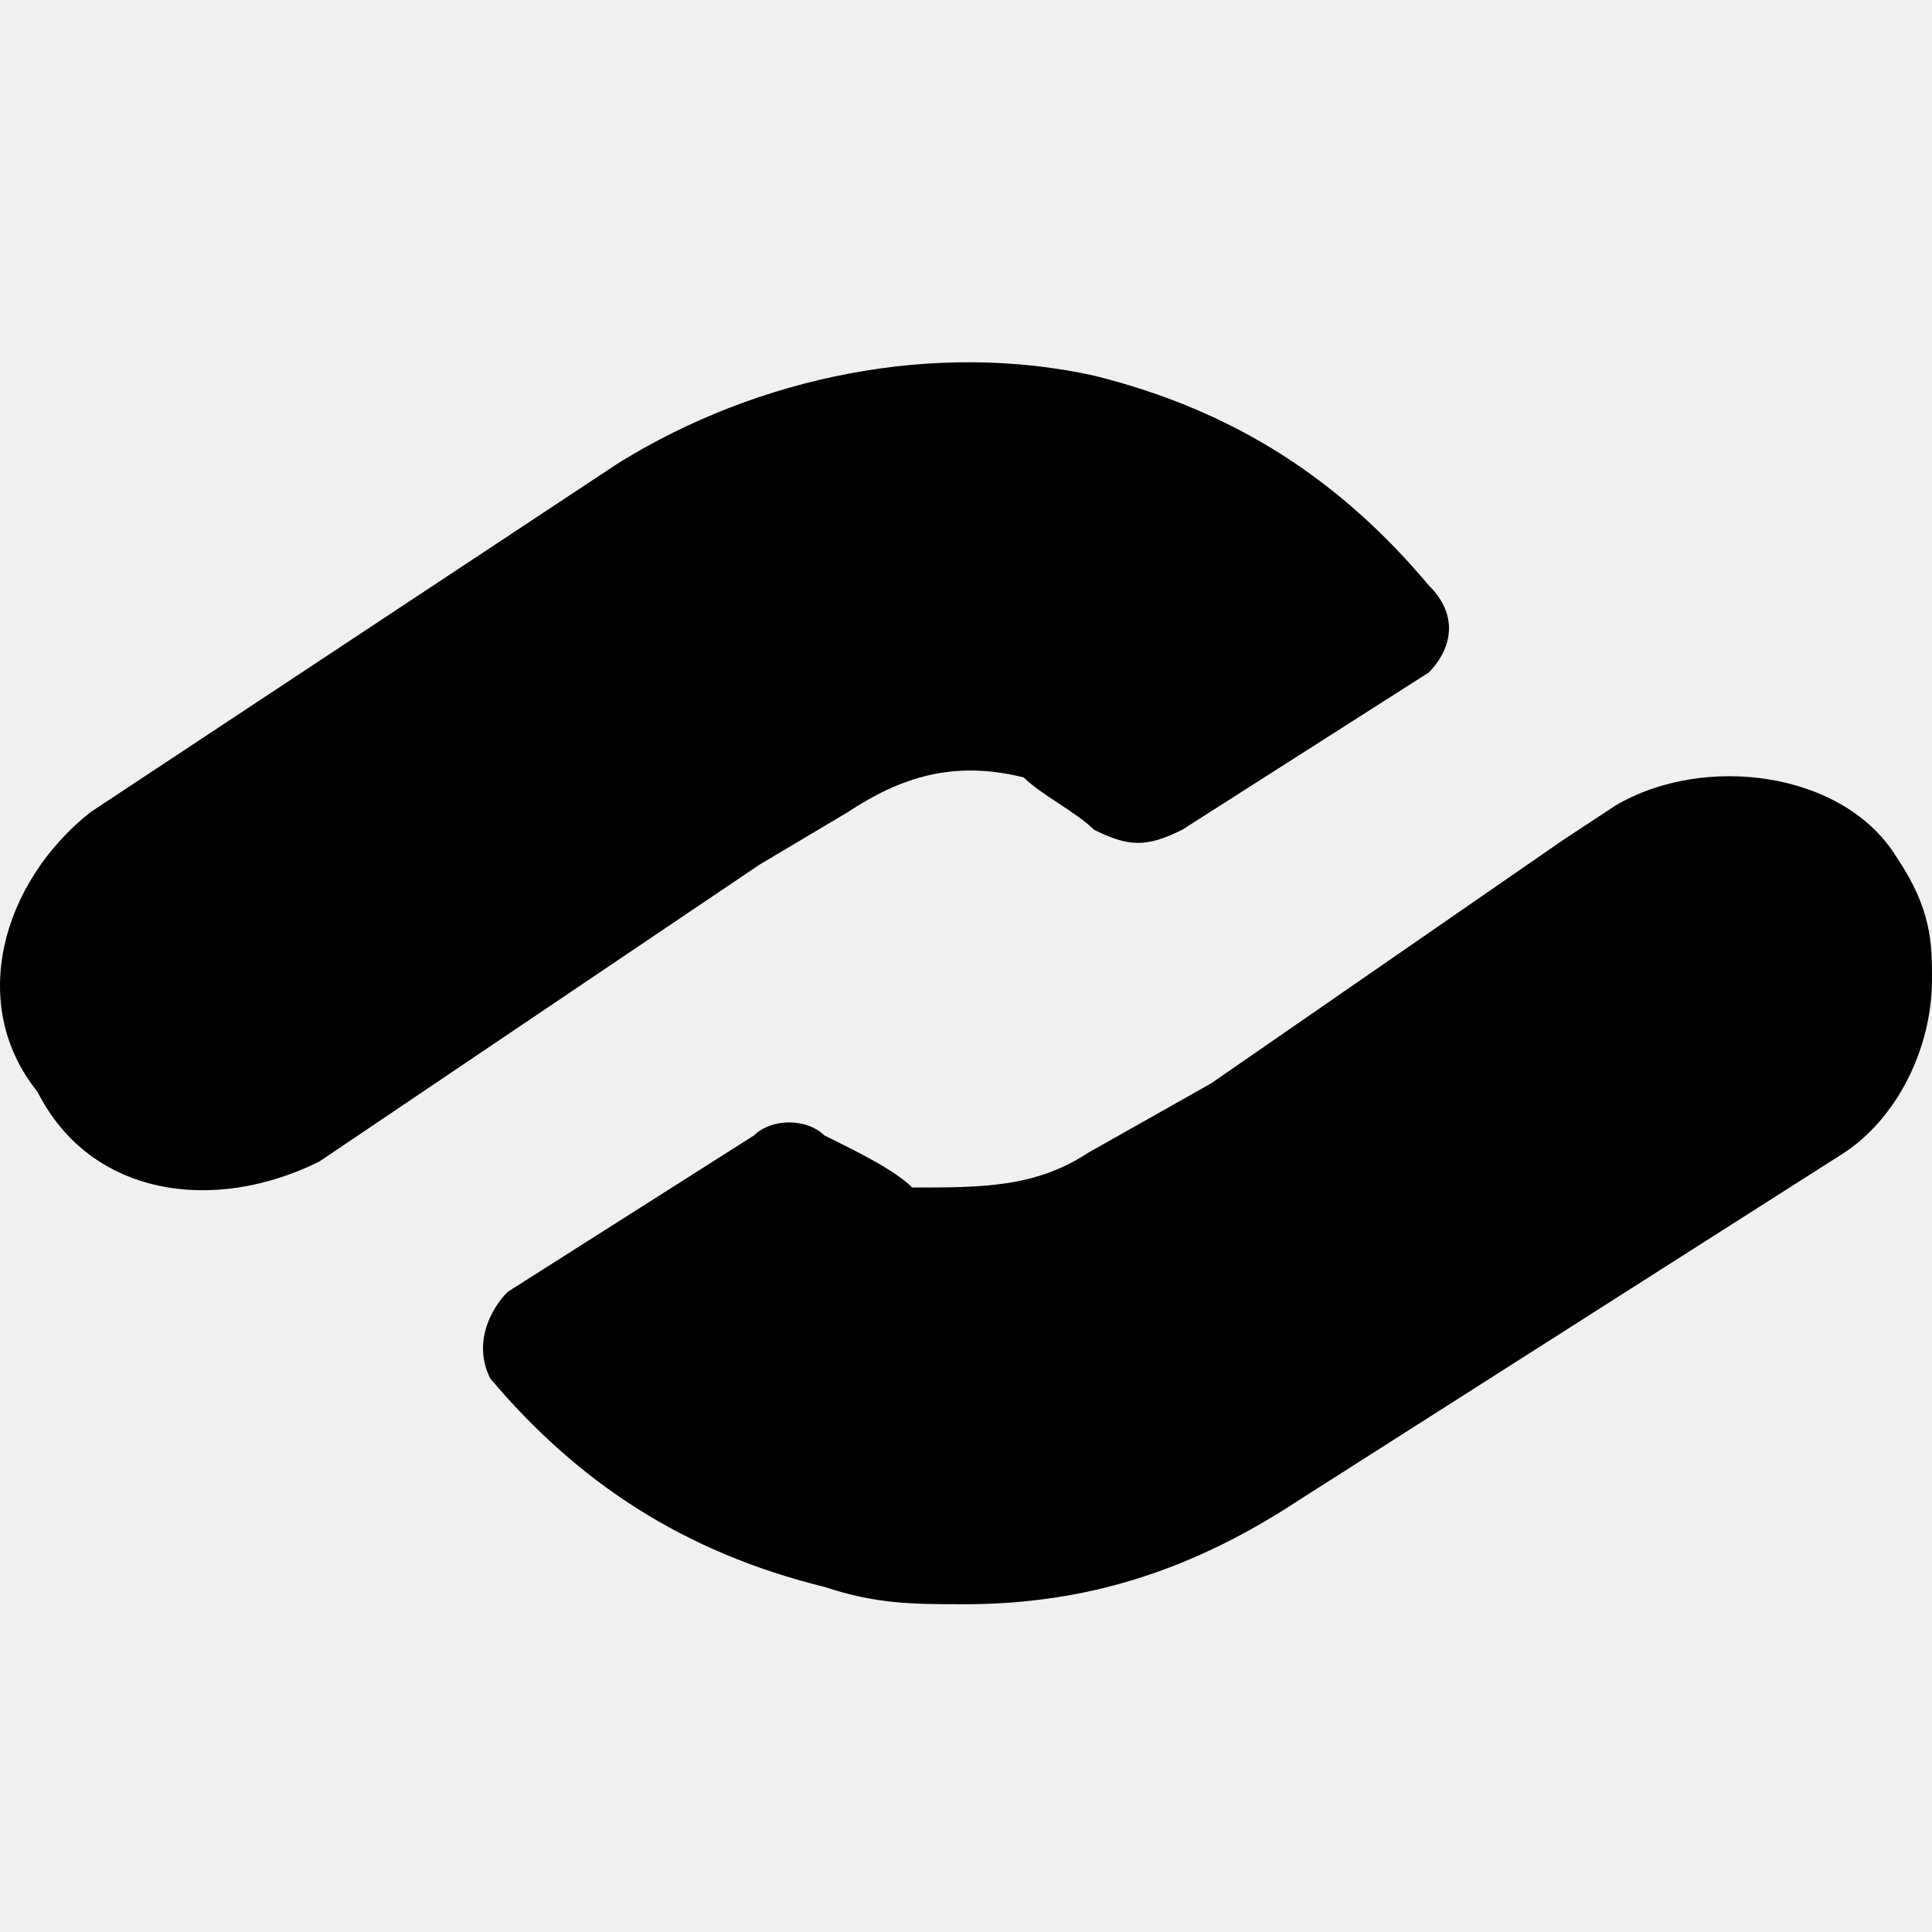
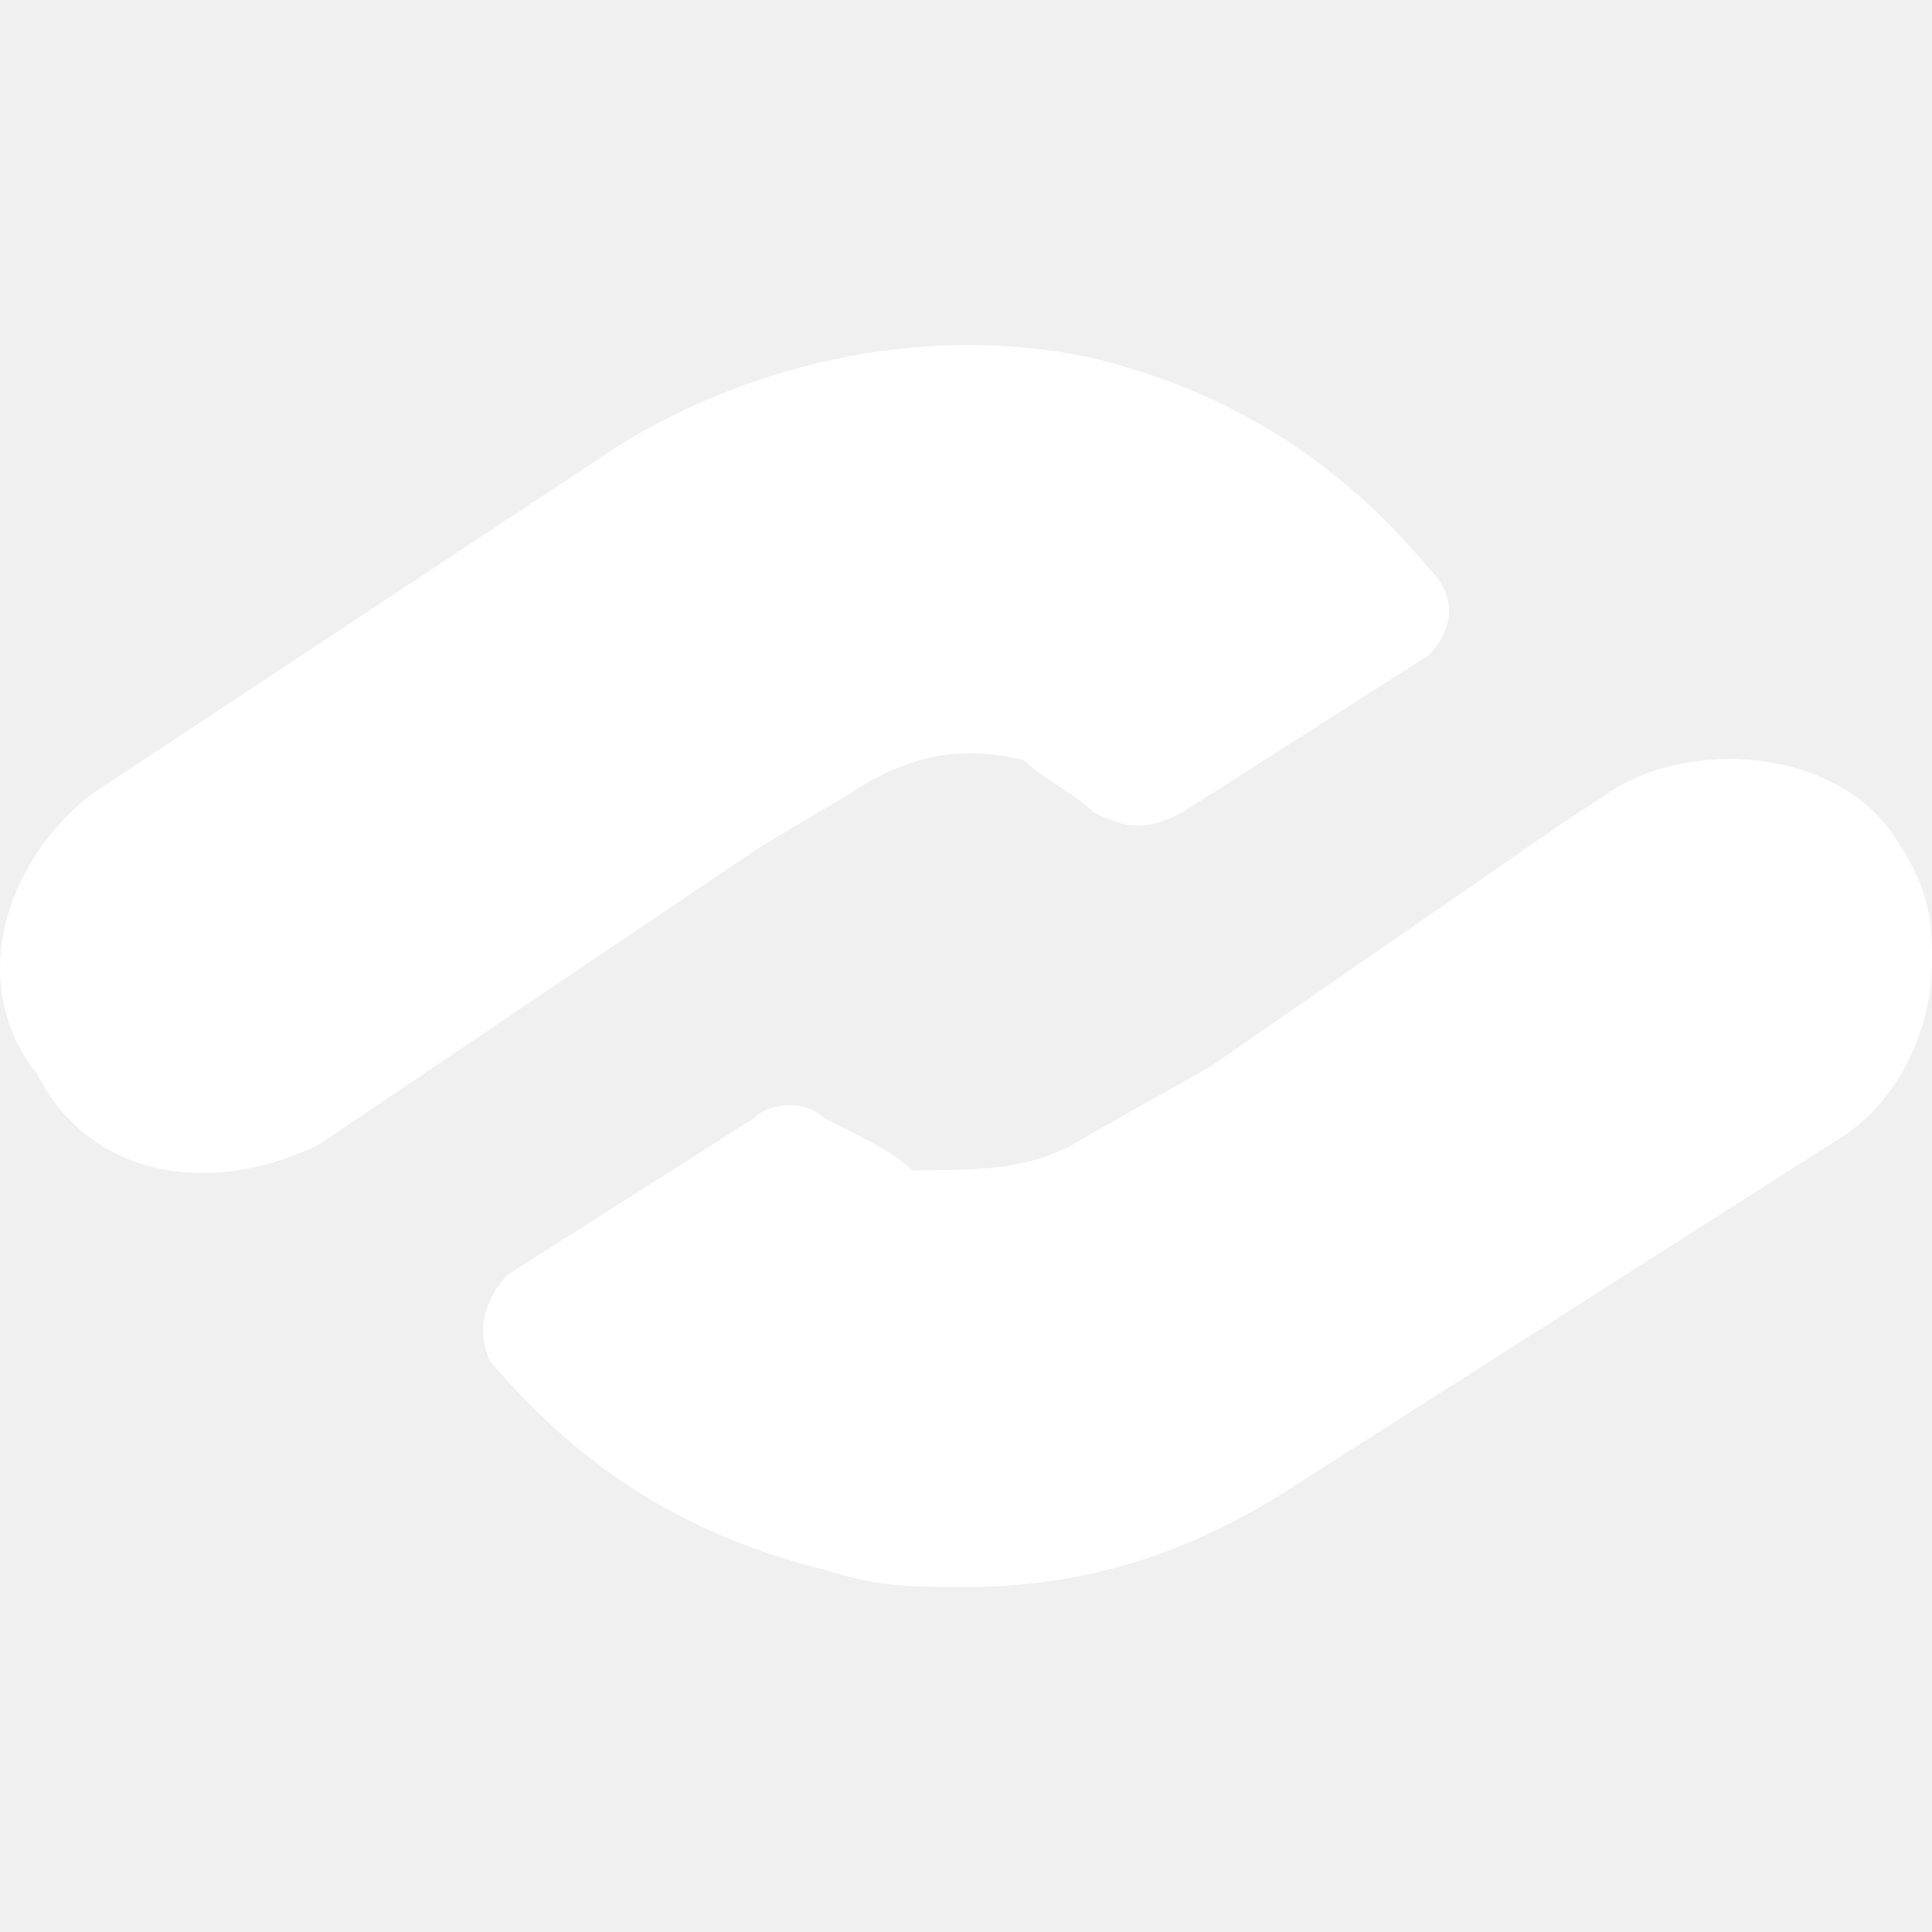
- <svg xmlns="http://www.w3.org/2000/svg" width="32" height="32" viewBox="0 0 32 32" fill="none">
-   <path d="M23.663 11.14L19.58 13.744C18.996 14.033 18.705 14.033 18.121 13.744C17.83 13.454 17.246 13.165 16.955 12.876C15.788 12.586 14.913 12.876 14.038 13.454L12.579 14.322L5.287 19.24C3.537 20.108 1.496 19.819 0.621 18.083C-0.546 16.637 0.037 14.611 1.496 13.454L10.246 7.668C12.579 6.222 15.496 5.643 18.121 6.222C20.455 6.8 22.205 7.958 23.663 9.693C24.247 10.272 23.955 10.851 23.663 11.14Z" fill="currentColor" />
-   <path d="M32 16.218C32 17.368 31.418 18.519 30.544 19.094L21.516 24.846C19.769 25.996 18.022 26.571 15.983 26.571C15.11 26.571 14.527 26.571 13.654 26.284C11.324 25.709 9.577 24.558 8.121 22.833C7.829 22.257 8.121 21.682 8.412 21.395L12.489 18.806C12.78 18.519 13.362 18.519 13.654 18.806C14.236 19.094 14.819 19.382 15.11 19.669C16.275 19.669 17.148 19.669 18.022 19.094L20.06 17.944L25.884 13.917L26.758 13.342C28.214 12.479 30.544 12.767 31.418 14.205C32 15.068 32 15.643 32 16.218Z" fill="currentColor" />
+ <svg xmlns="http://www.w3.org/2000/svg" width="24" height="24" viewBox="0 0 24 24" fill="none" version="1.1" id="svg6">
+   <defs id="defs10" />
+   <g id="g14" transform="matrix(0.7407407,0,0,0.7407407,-9.0701558e-8,-0.1586438)" style="fill:#ffffff">
+     <path d="m 23.959,11.204 -4.135,2.636 c -0.591,0.293 -0.886,0.293 -1.477,0 -0.295,-0.293 -0.886,-0.586 -1.181,-0.879 -1.181,-0.293 -2.067,0 -2.953,0.586 l -1.477,0.879 -7.383,4.98 C 3.582,20.285 1.514,19.992 0.628,18.234 -0.553,16.77 0.038,14.719 1.514,13.547 L 10.374,7.689 c 2.363,-1.465 5.316,-2.05 7.974,-1.465 2.363,0.586 4.135,1.758 5.611,3.515 0.591,0.586 0.295,1.172 0,1.465 z" fill="currentColor" id="path2" style="stroke-width:1.012;fill:#ffffff" />
+     <path d="m 32.4,16.346 c 0,1.165 -0.59,2.329 -1.474,2.912 l -9.14,5.824 c -1.769,1.165 -3.538,1.747 -5.602,1.747 -0.885,0 -1.474,0 -2.359,-0.291 -2.359,-0.582 -4.128,-1.747 -5.602,-3.494 -0.295,-0.582 0,-1.165 0.295,-1.456 L 12.645,18.966 c 0.295,-0.291 0.885,-0.291 1.179,0 0.59,0.291 1.179,0.582 1.474,0.873 1.179,0 2.064,0 2.949,-0.582 l 2.064,-1.165 5.897,-4.077 0.885,-0.582 c 1.474,-0.873 3.833,-0.582 4.718,0.874 C 32.4,15.181 32.4,15.763 32.4,16.346 Z" fill="currentColor" id="path4" style="stroke-width:1.012;fill:#ffffff" />
+   </g>
</svg>
